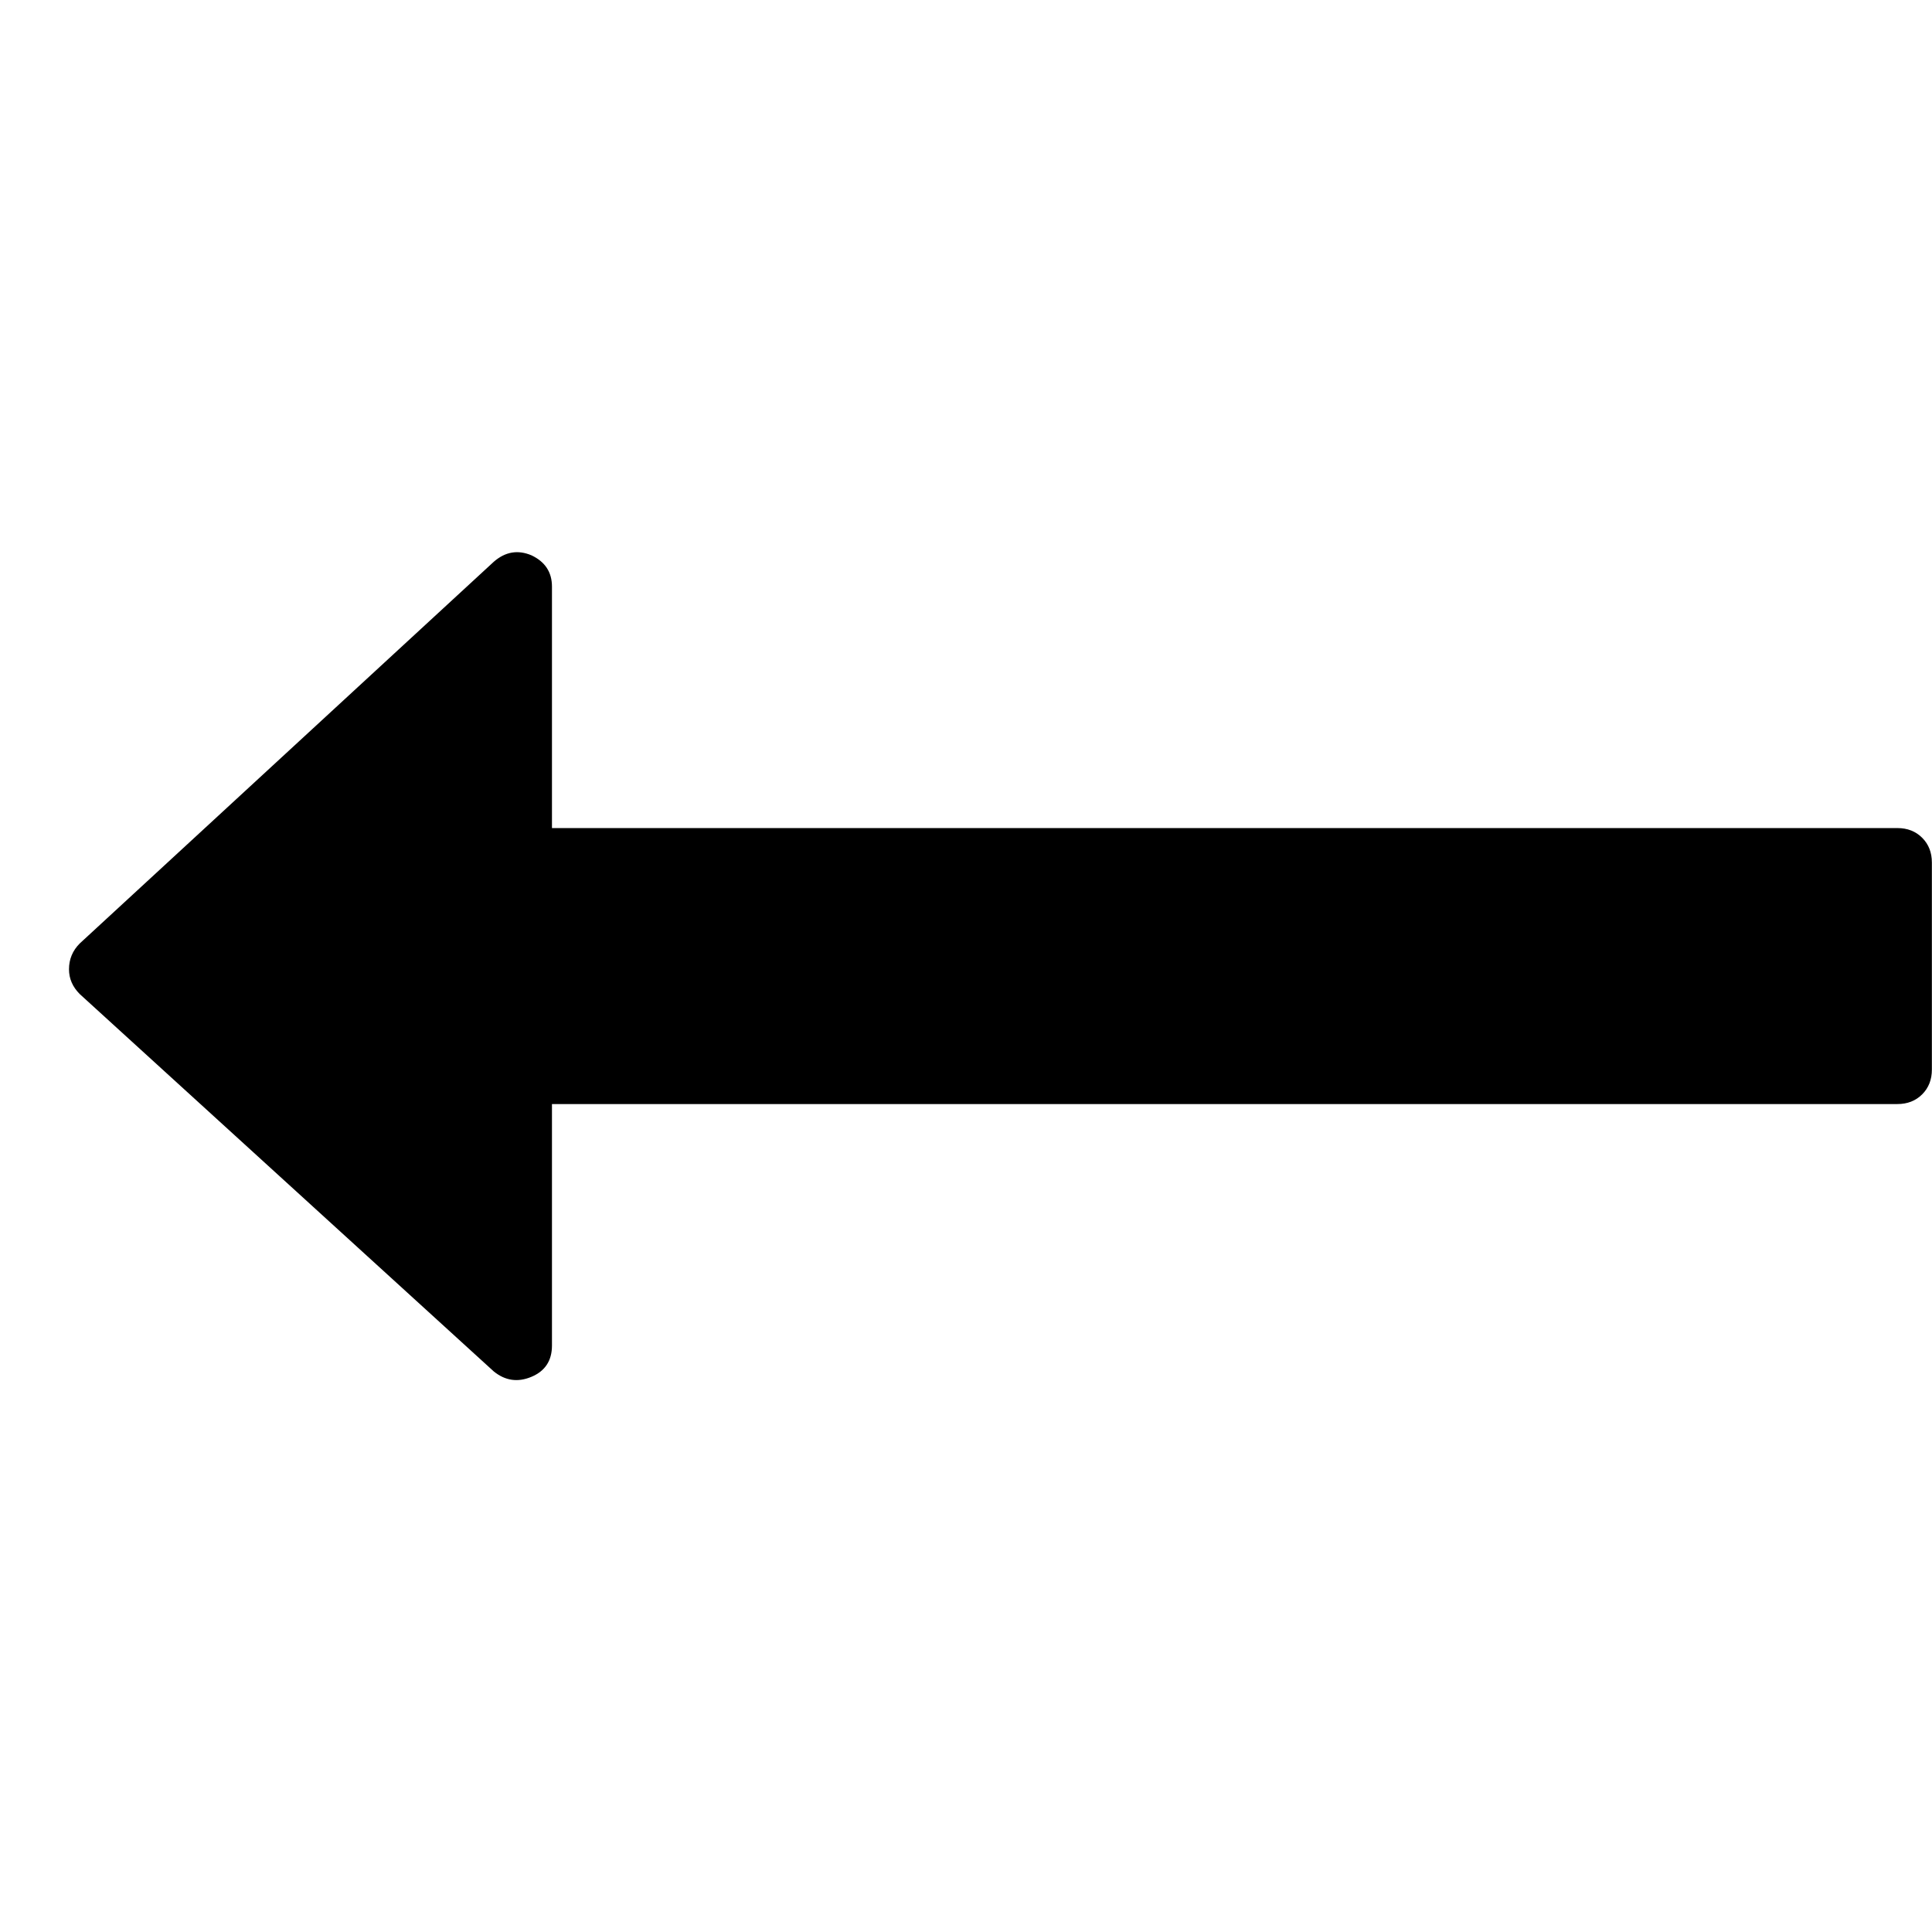
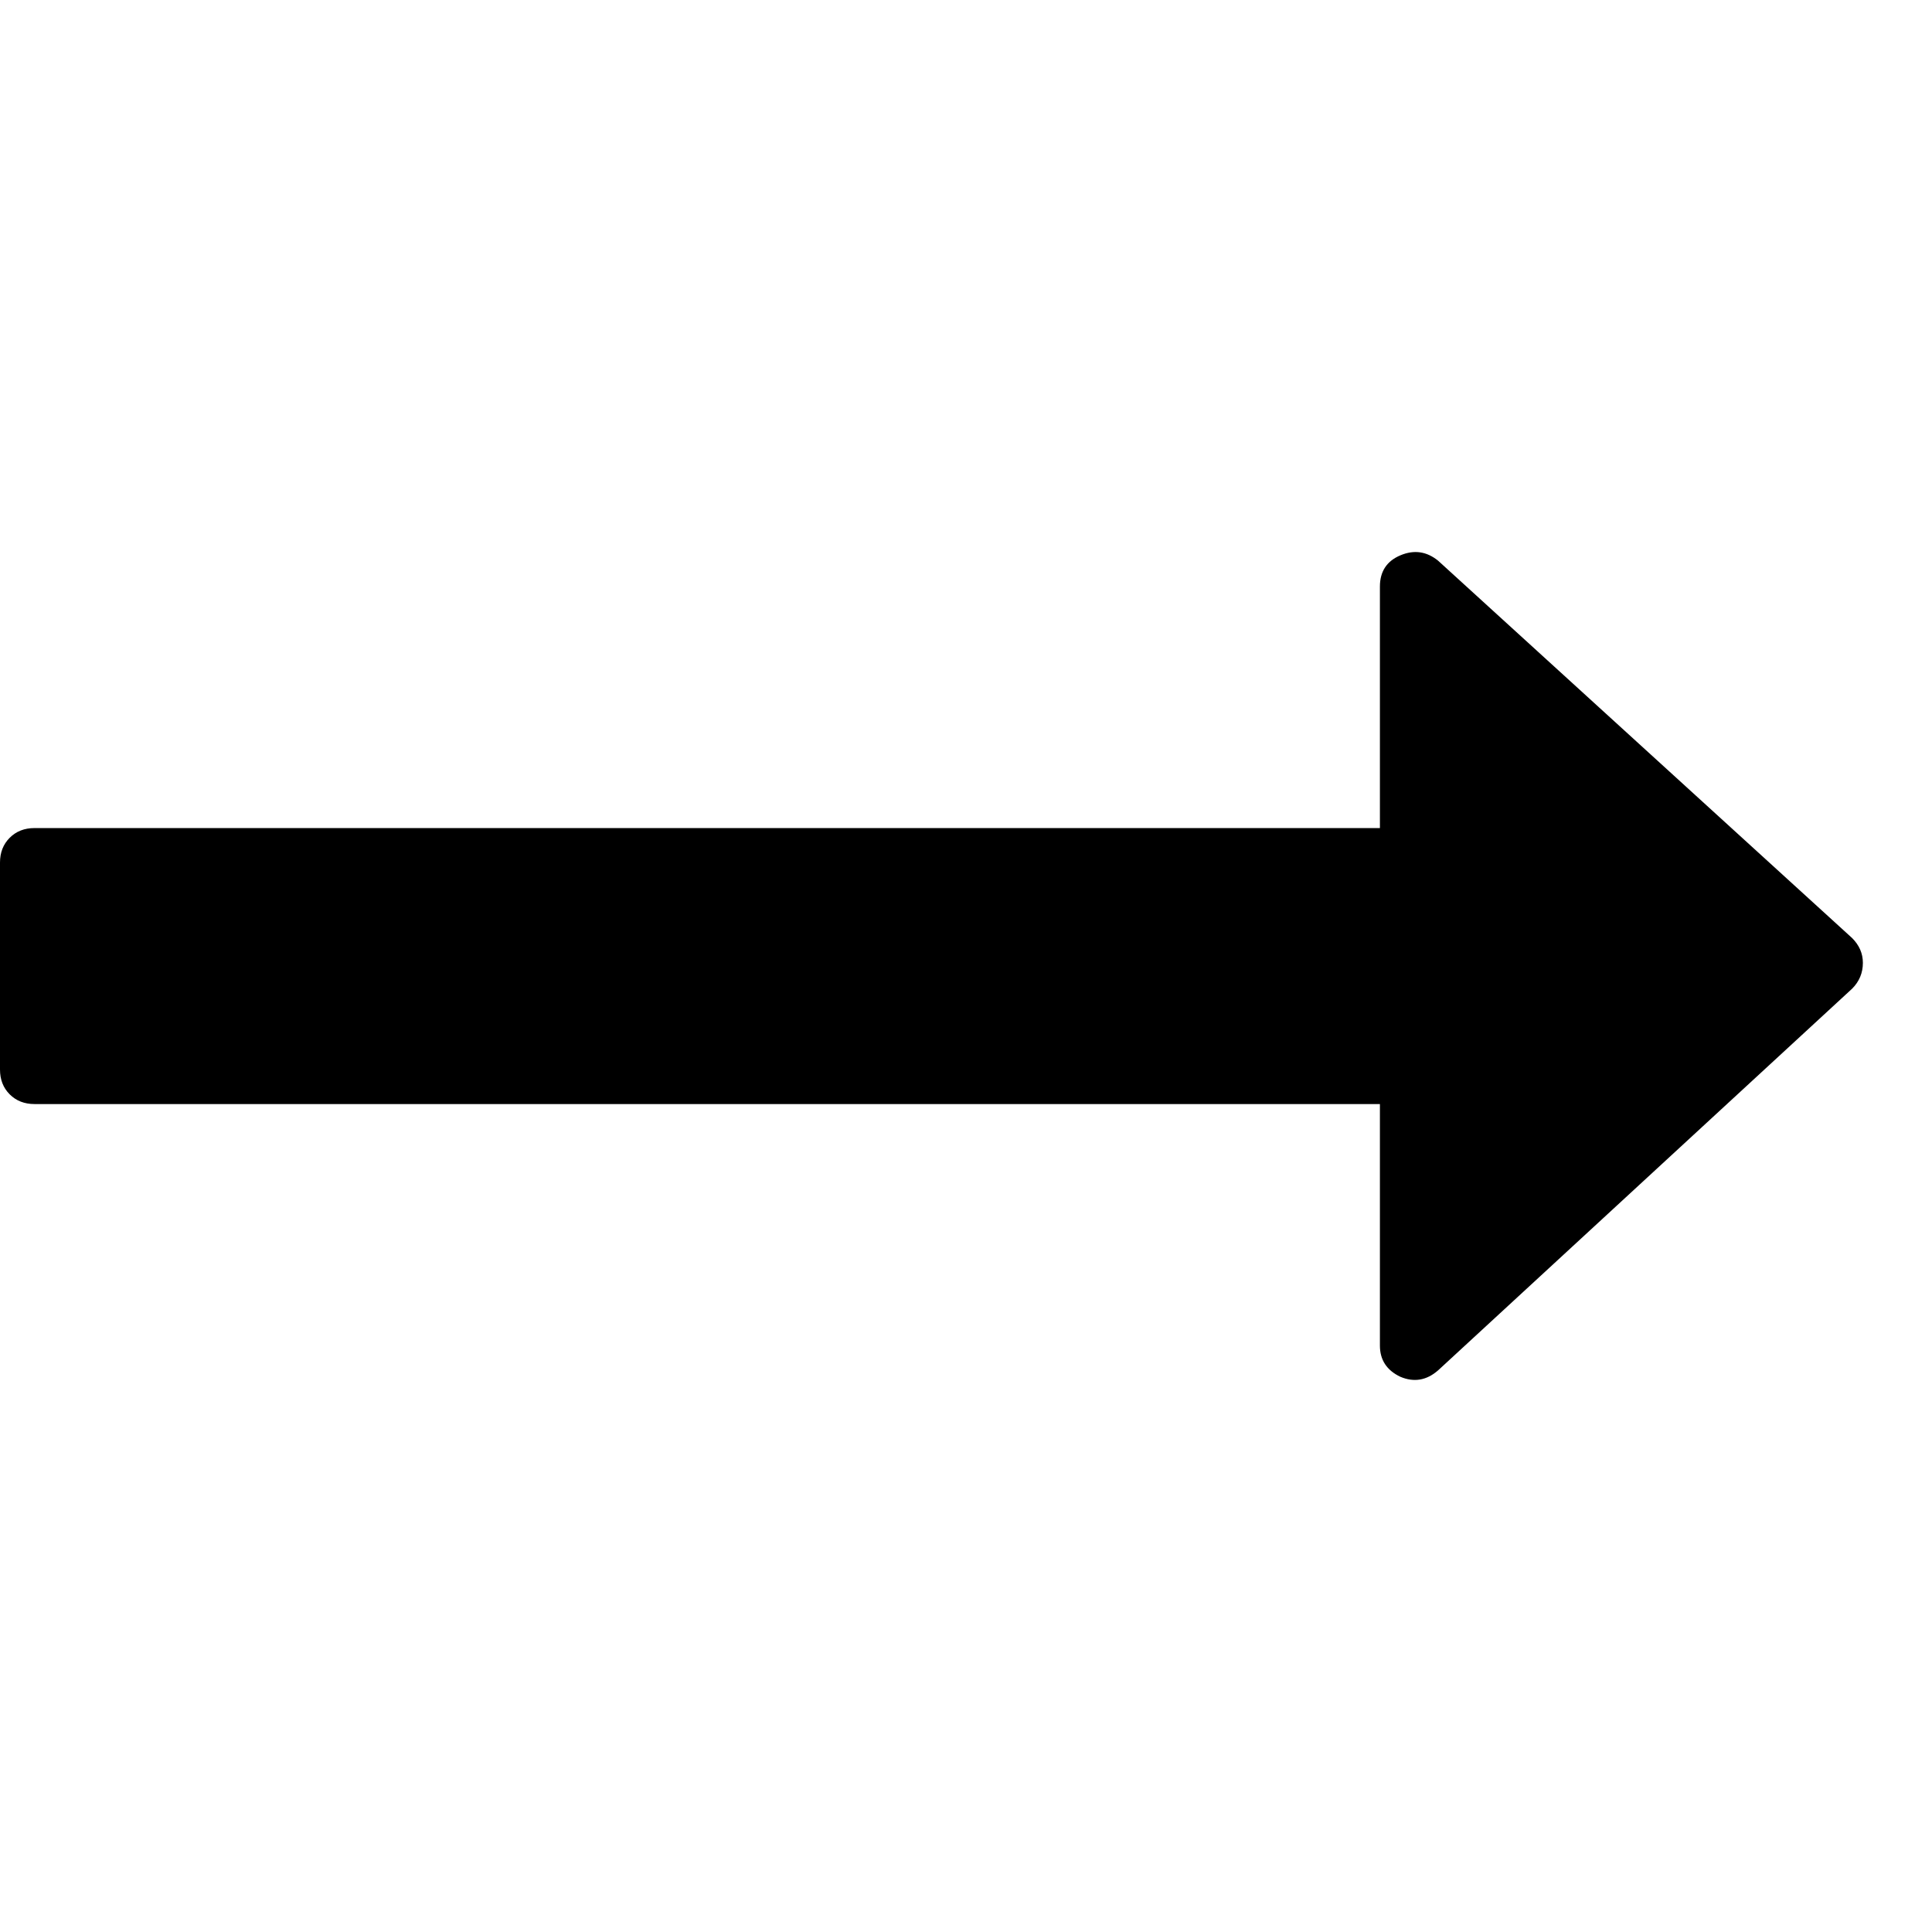
<svg xmlns="http://www.w3.org/2000/svg" height="1000" width="1000">
-   <path d="M999.936 446.464v107.136q0 7.812 -5.022 12.834t-12.834 5.022h-696.384v124.992q0 11.718 -10.602 16.182t-19.53 -2.79l-214.272 -195.3q-5.58 -5.58 -5.58 -12.834 0 -7.812 5.58 -13.392l214.272 -197.532q8.928 -7.812 19.53 -3.348 10.602 5.022 10.602 16.182v124.992h696.384q7.812 0 12.834 5.022t5.022 12.834z" />
+   <path d="M964.224 498.358q0 7.812 -5.58 13.392l-214.272 197.532q-8.928 7.812 -19.53 3.348 -10.602 -5.022 -10.602 -16.182v-124.992h-696.384q-7.812 0 -12.834 -5.022t-5.022 -12.834v-107.136q0 -7.812 5.022 -12.834t12.834 -5.022h696.384v-124.992q0 -11.718 10.602 -16.182t19.53 2.79l214.272 195.3q5.58 5.58 5.58 12.834z" />
</svg>
